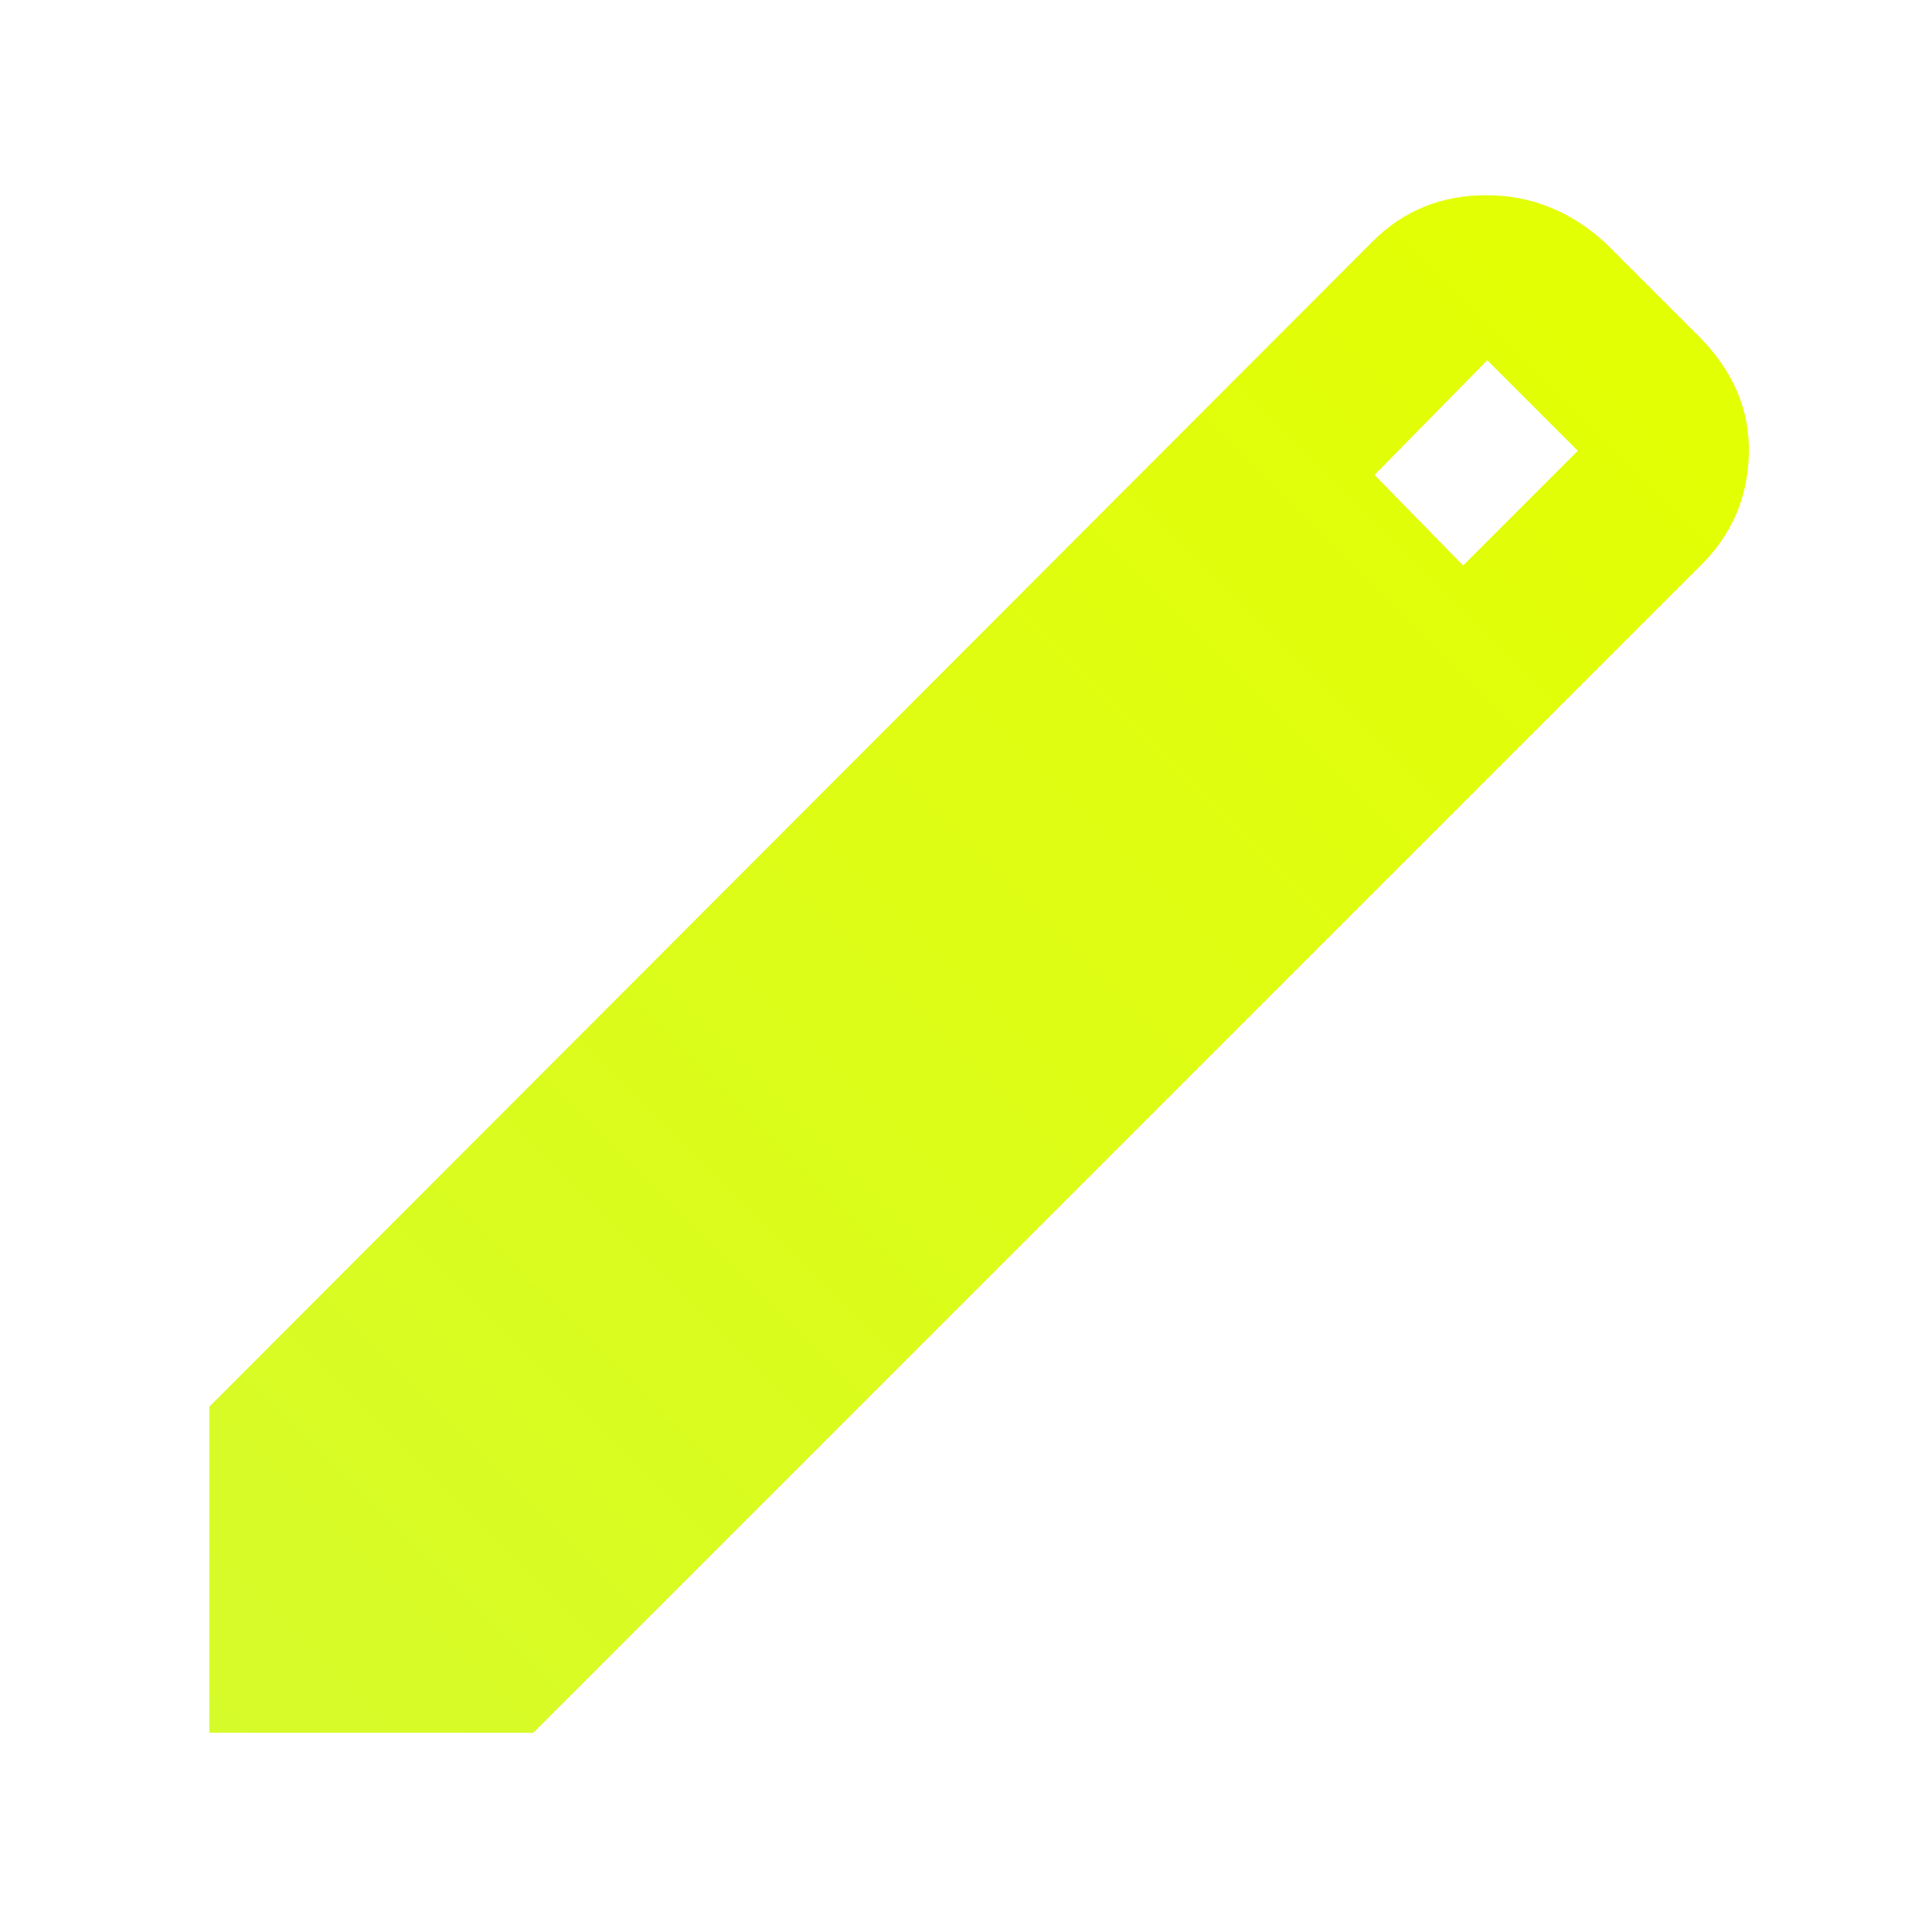
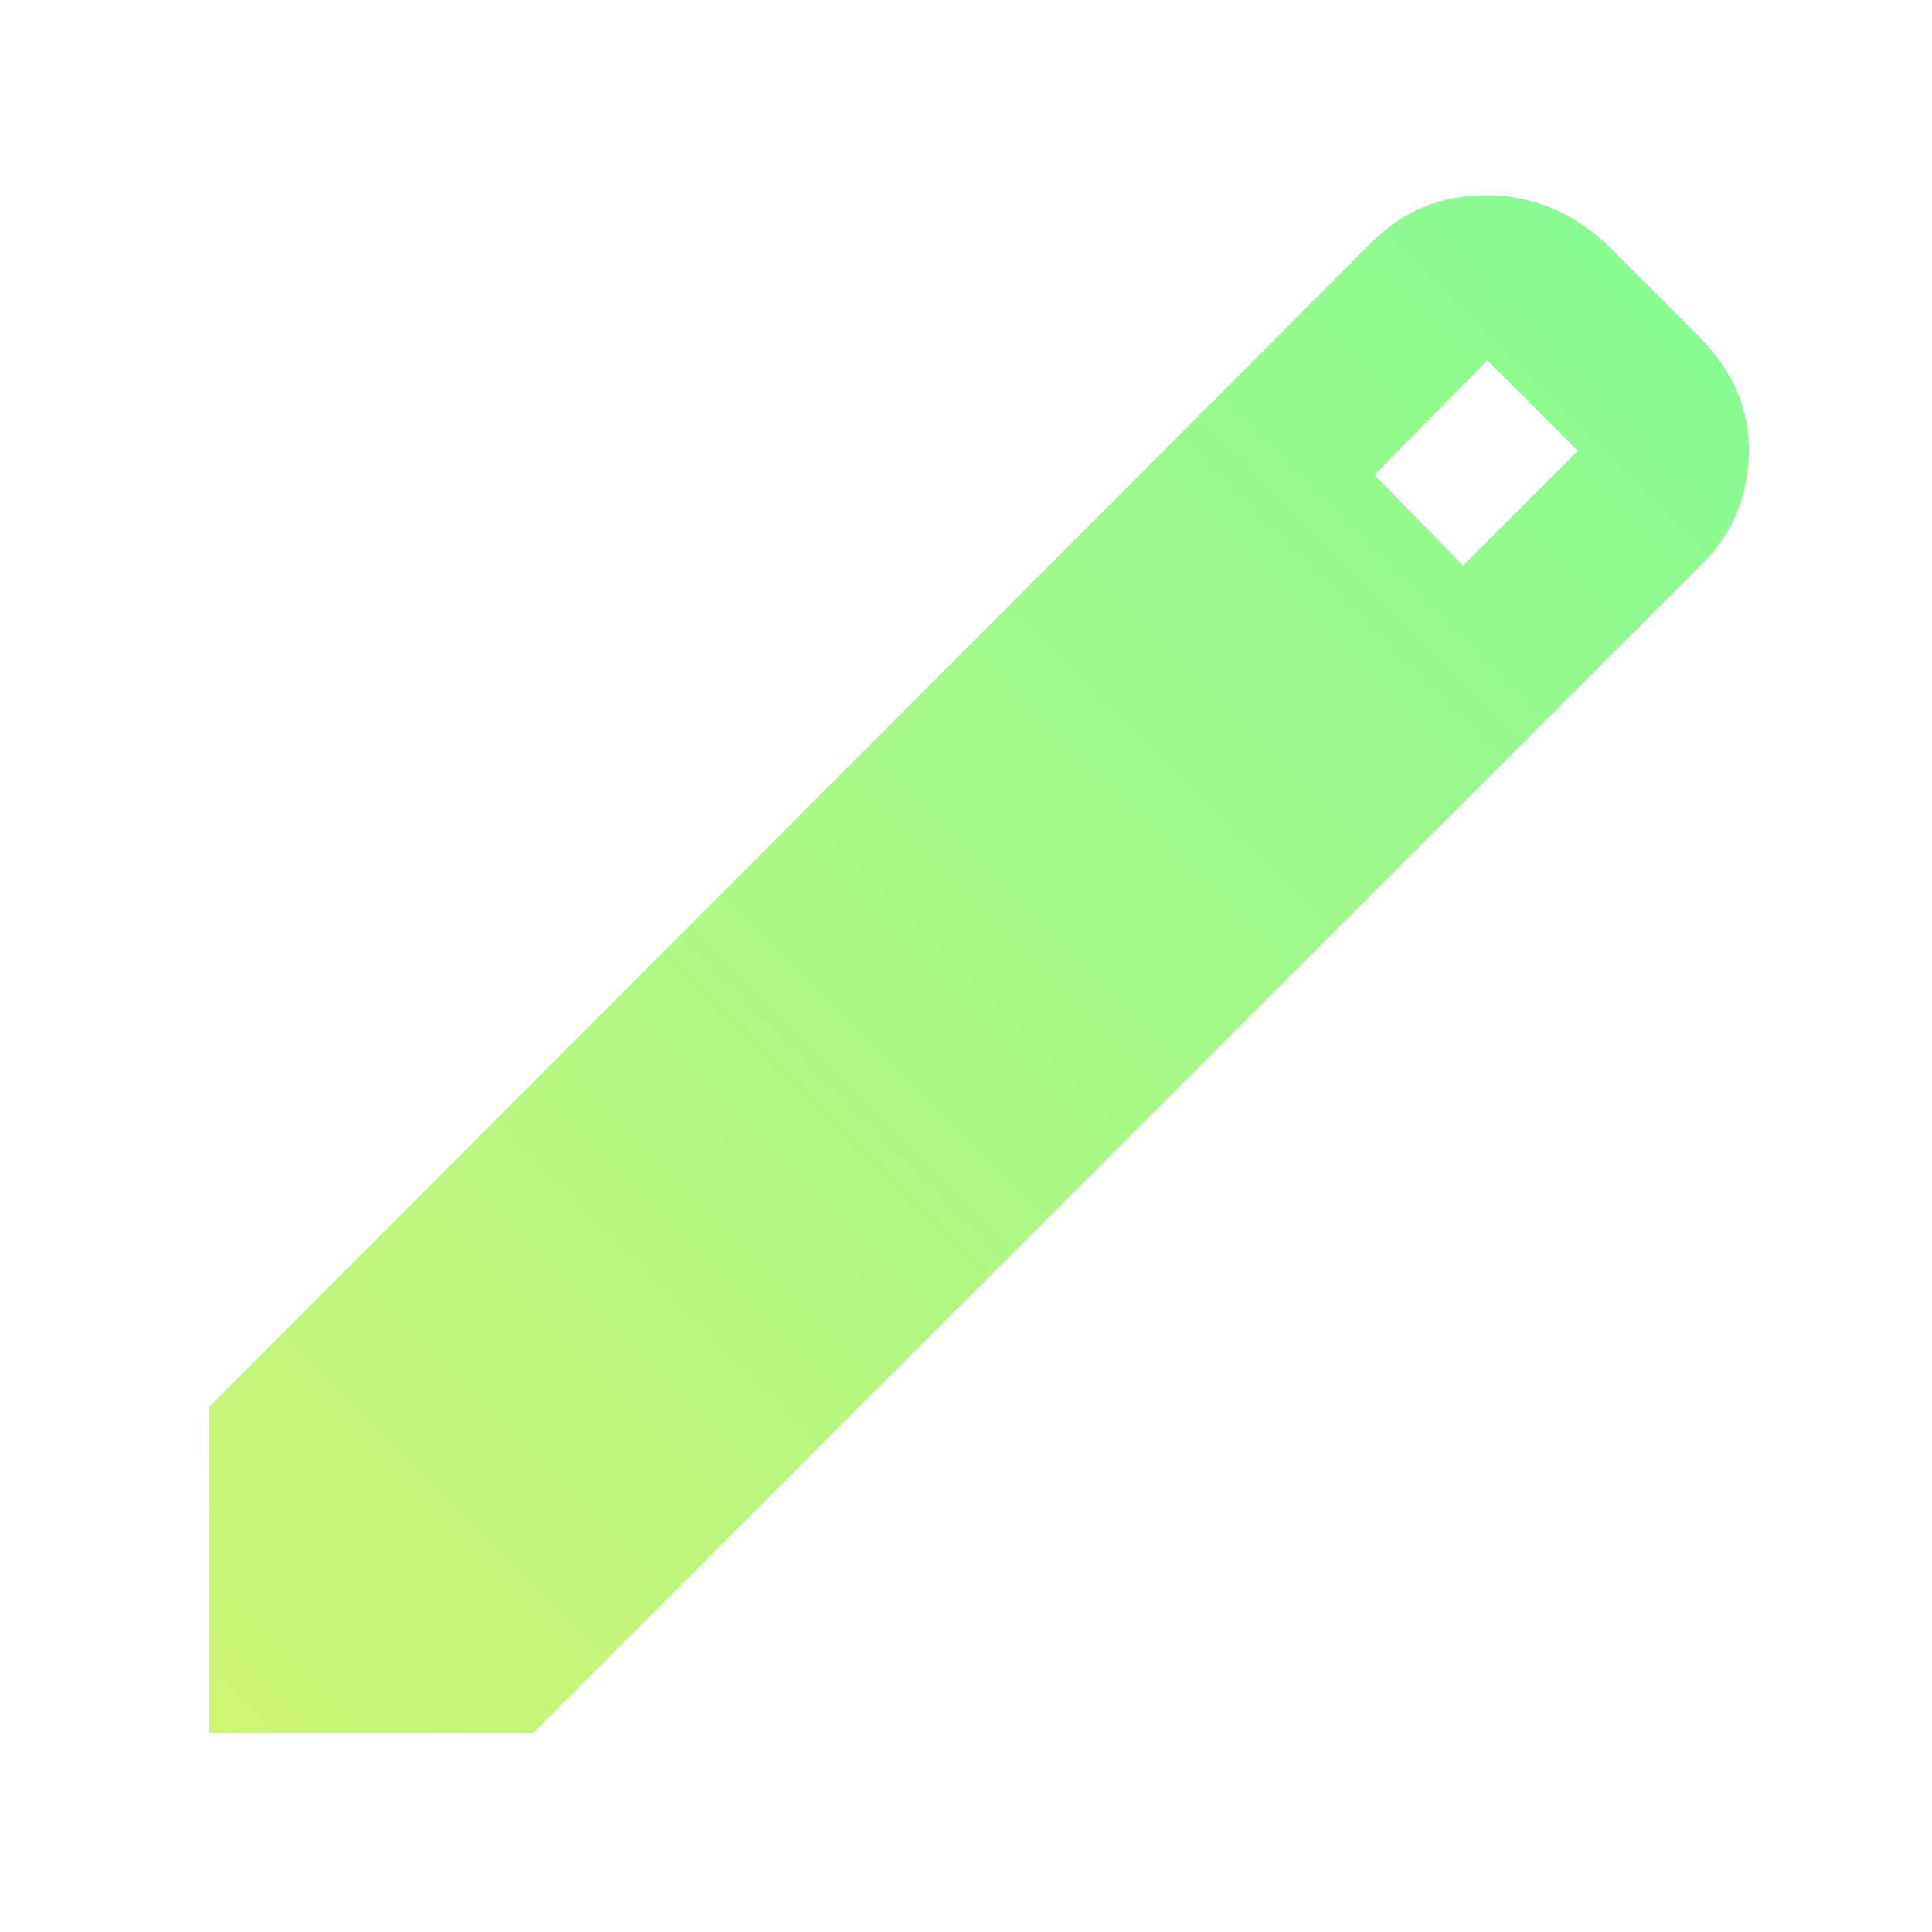
<svg xmlns="http://www.w3.org/2000/svg" height="40" width="40">
  <defs>
    <linearGradient id="grad1" x1="0%" y1="100%" x2="100%" y2="0%">
-       <stop offset="0%" style="stop-color:#d6fb2a;stop-opacity:1" />
-       <stop offset="100%" style="stop-color:#e4ff00;stop-opacity:1" />
+       <stop offset="0%" style="stop-color:#cef576;stop-opacity:1" />
+       <stop offset="100%" style="stop-color:#84fb95;stop-opacity:1" />
    </linearGradient>
  </defs>
  <path fill="url(#grad1)" d="M4.333 35.875V29.125L28.417 5Q29.375 4.042 30.771 4.042Q32.167 4.042 33.25 5.042L35.167 6.958Q36.25 8.042 36.208 9.417Q36.167 10.792 35.167 11.75L11.042 35.875ZM30.292 11.708 32.667 9.333 30.792 7.458 28.458 9.833Z" />
</svg>
